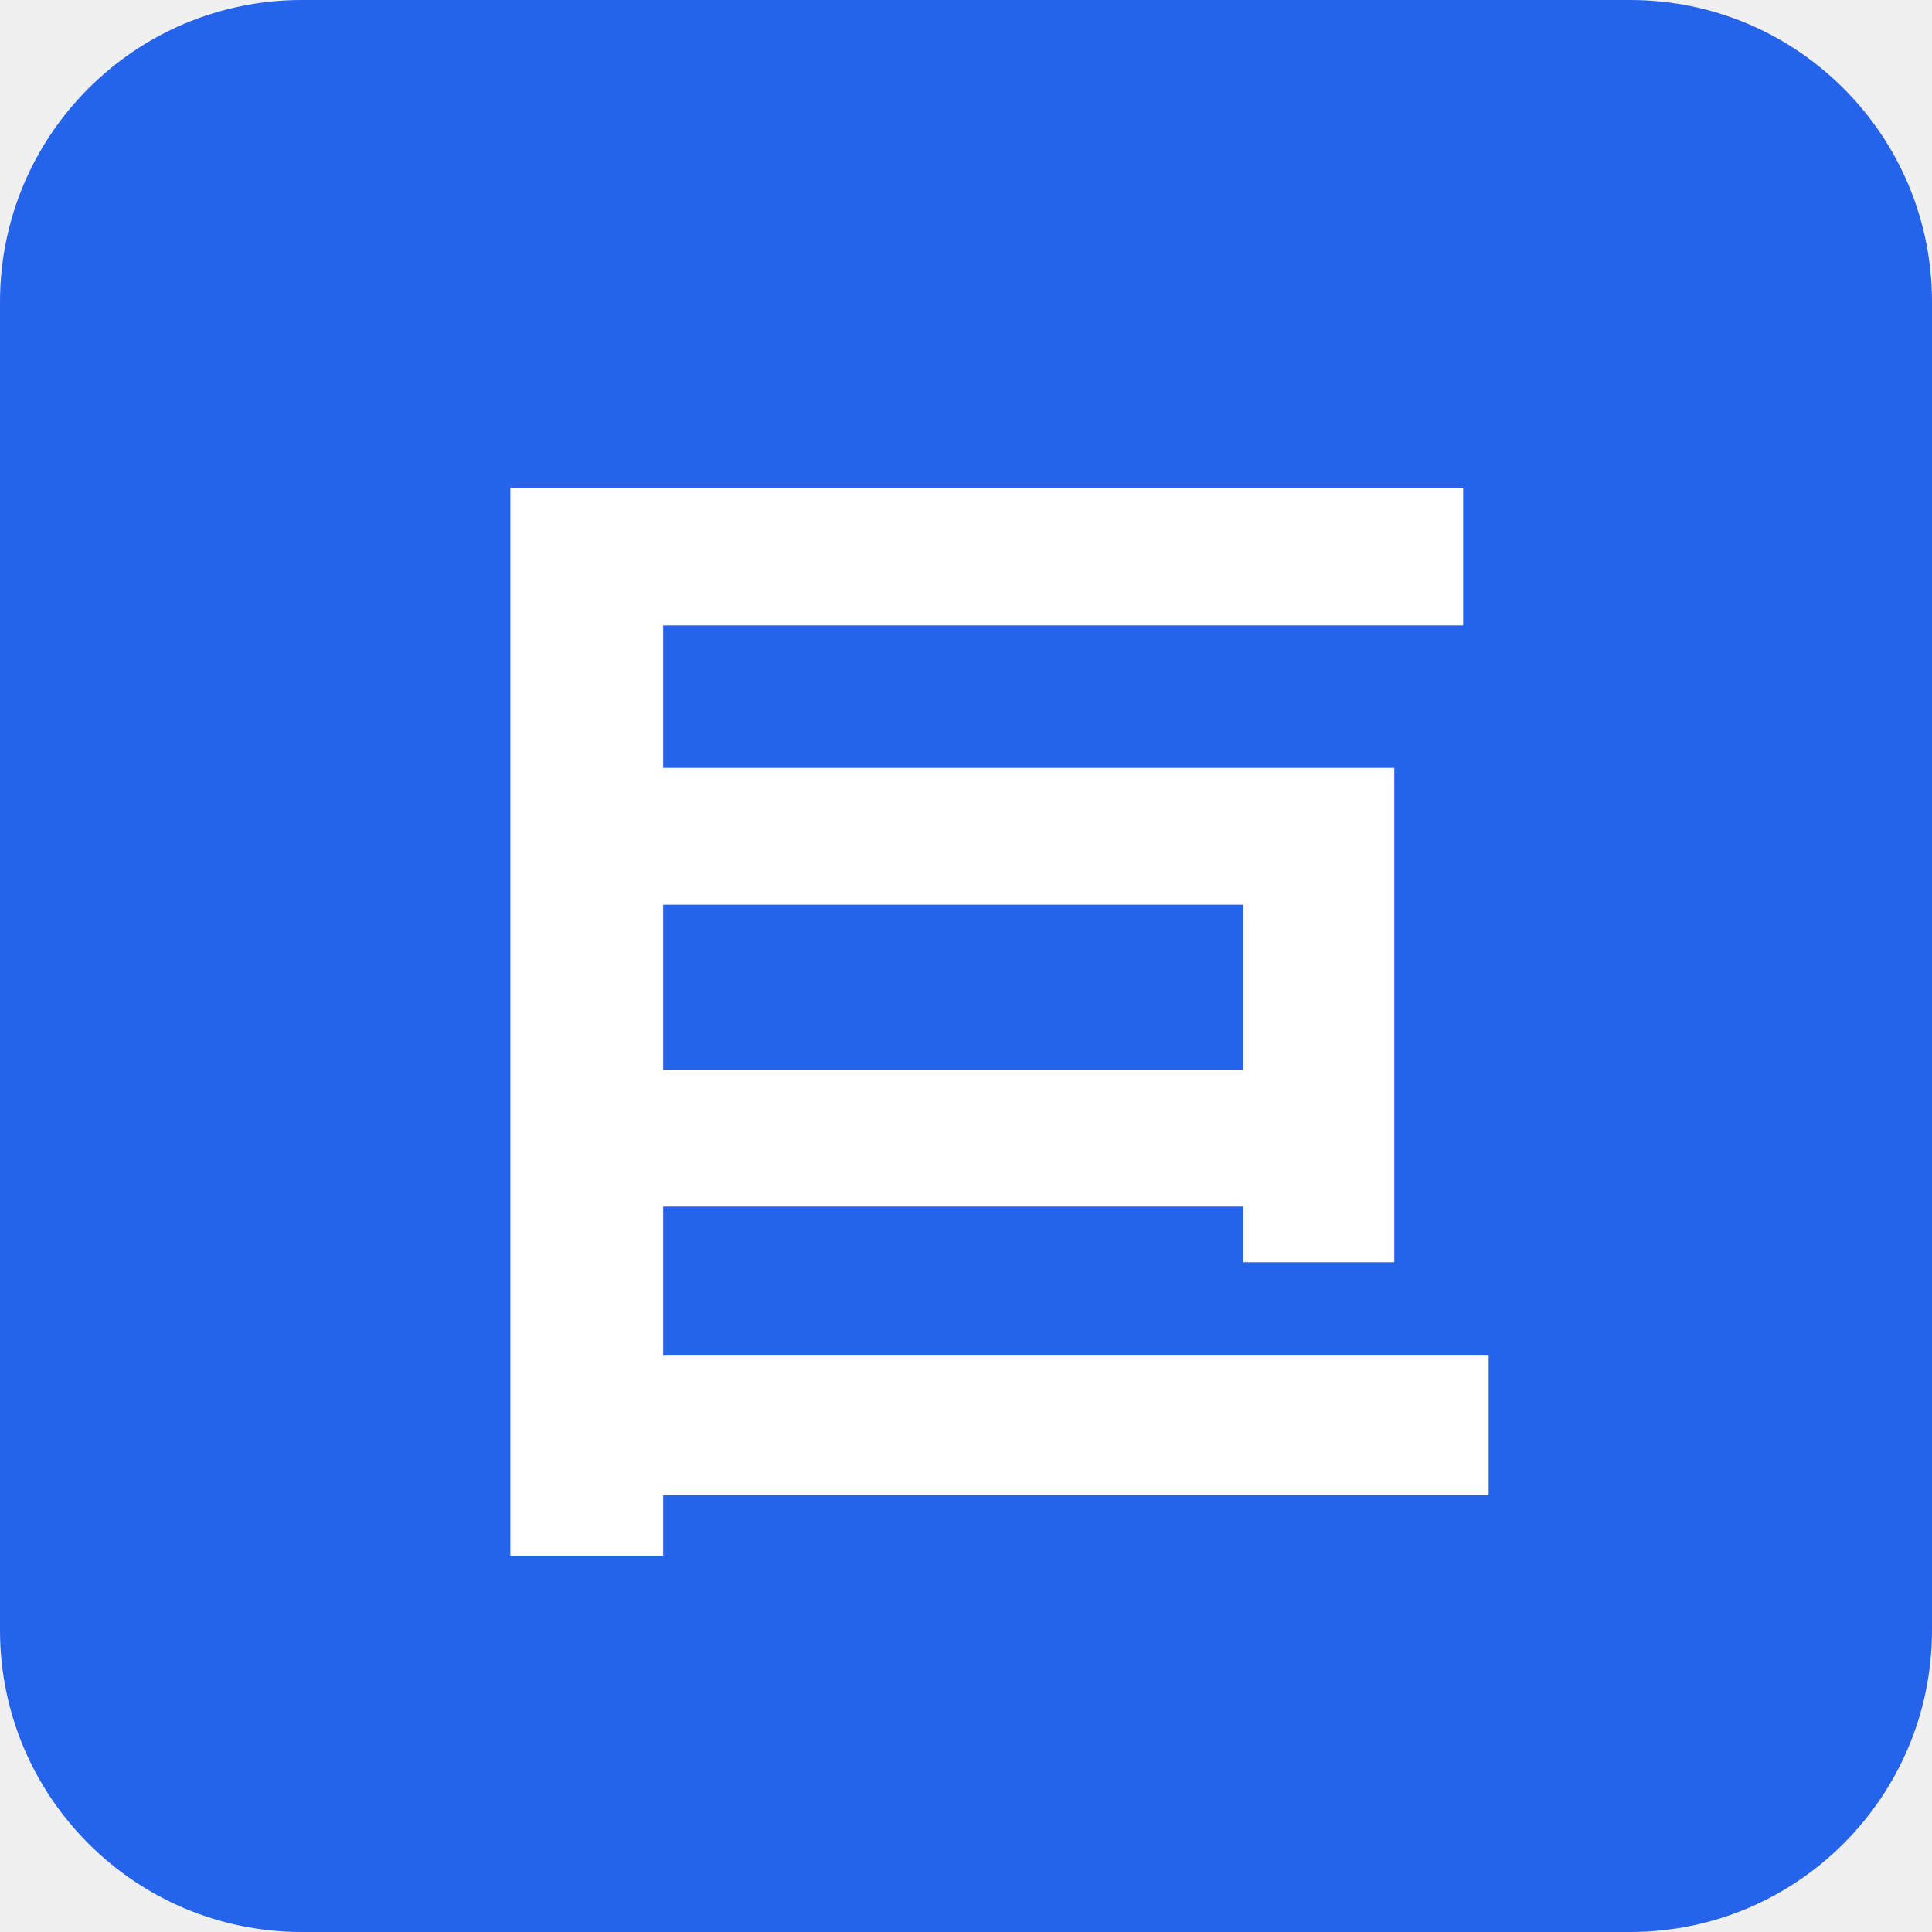
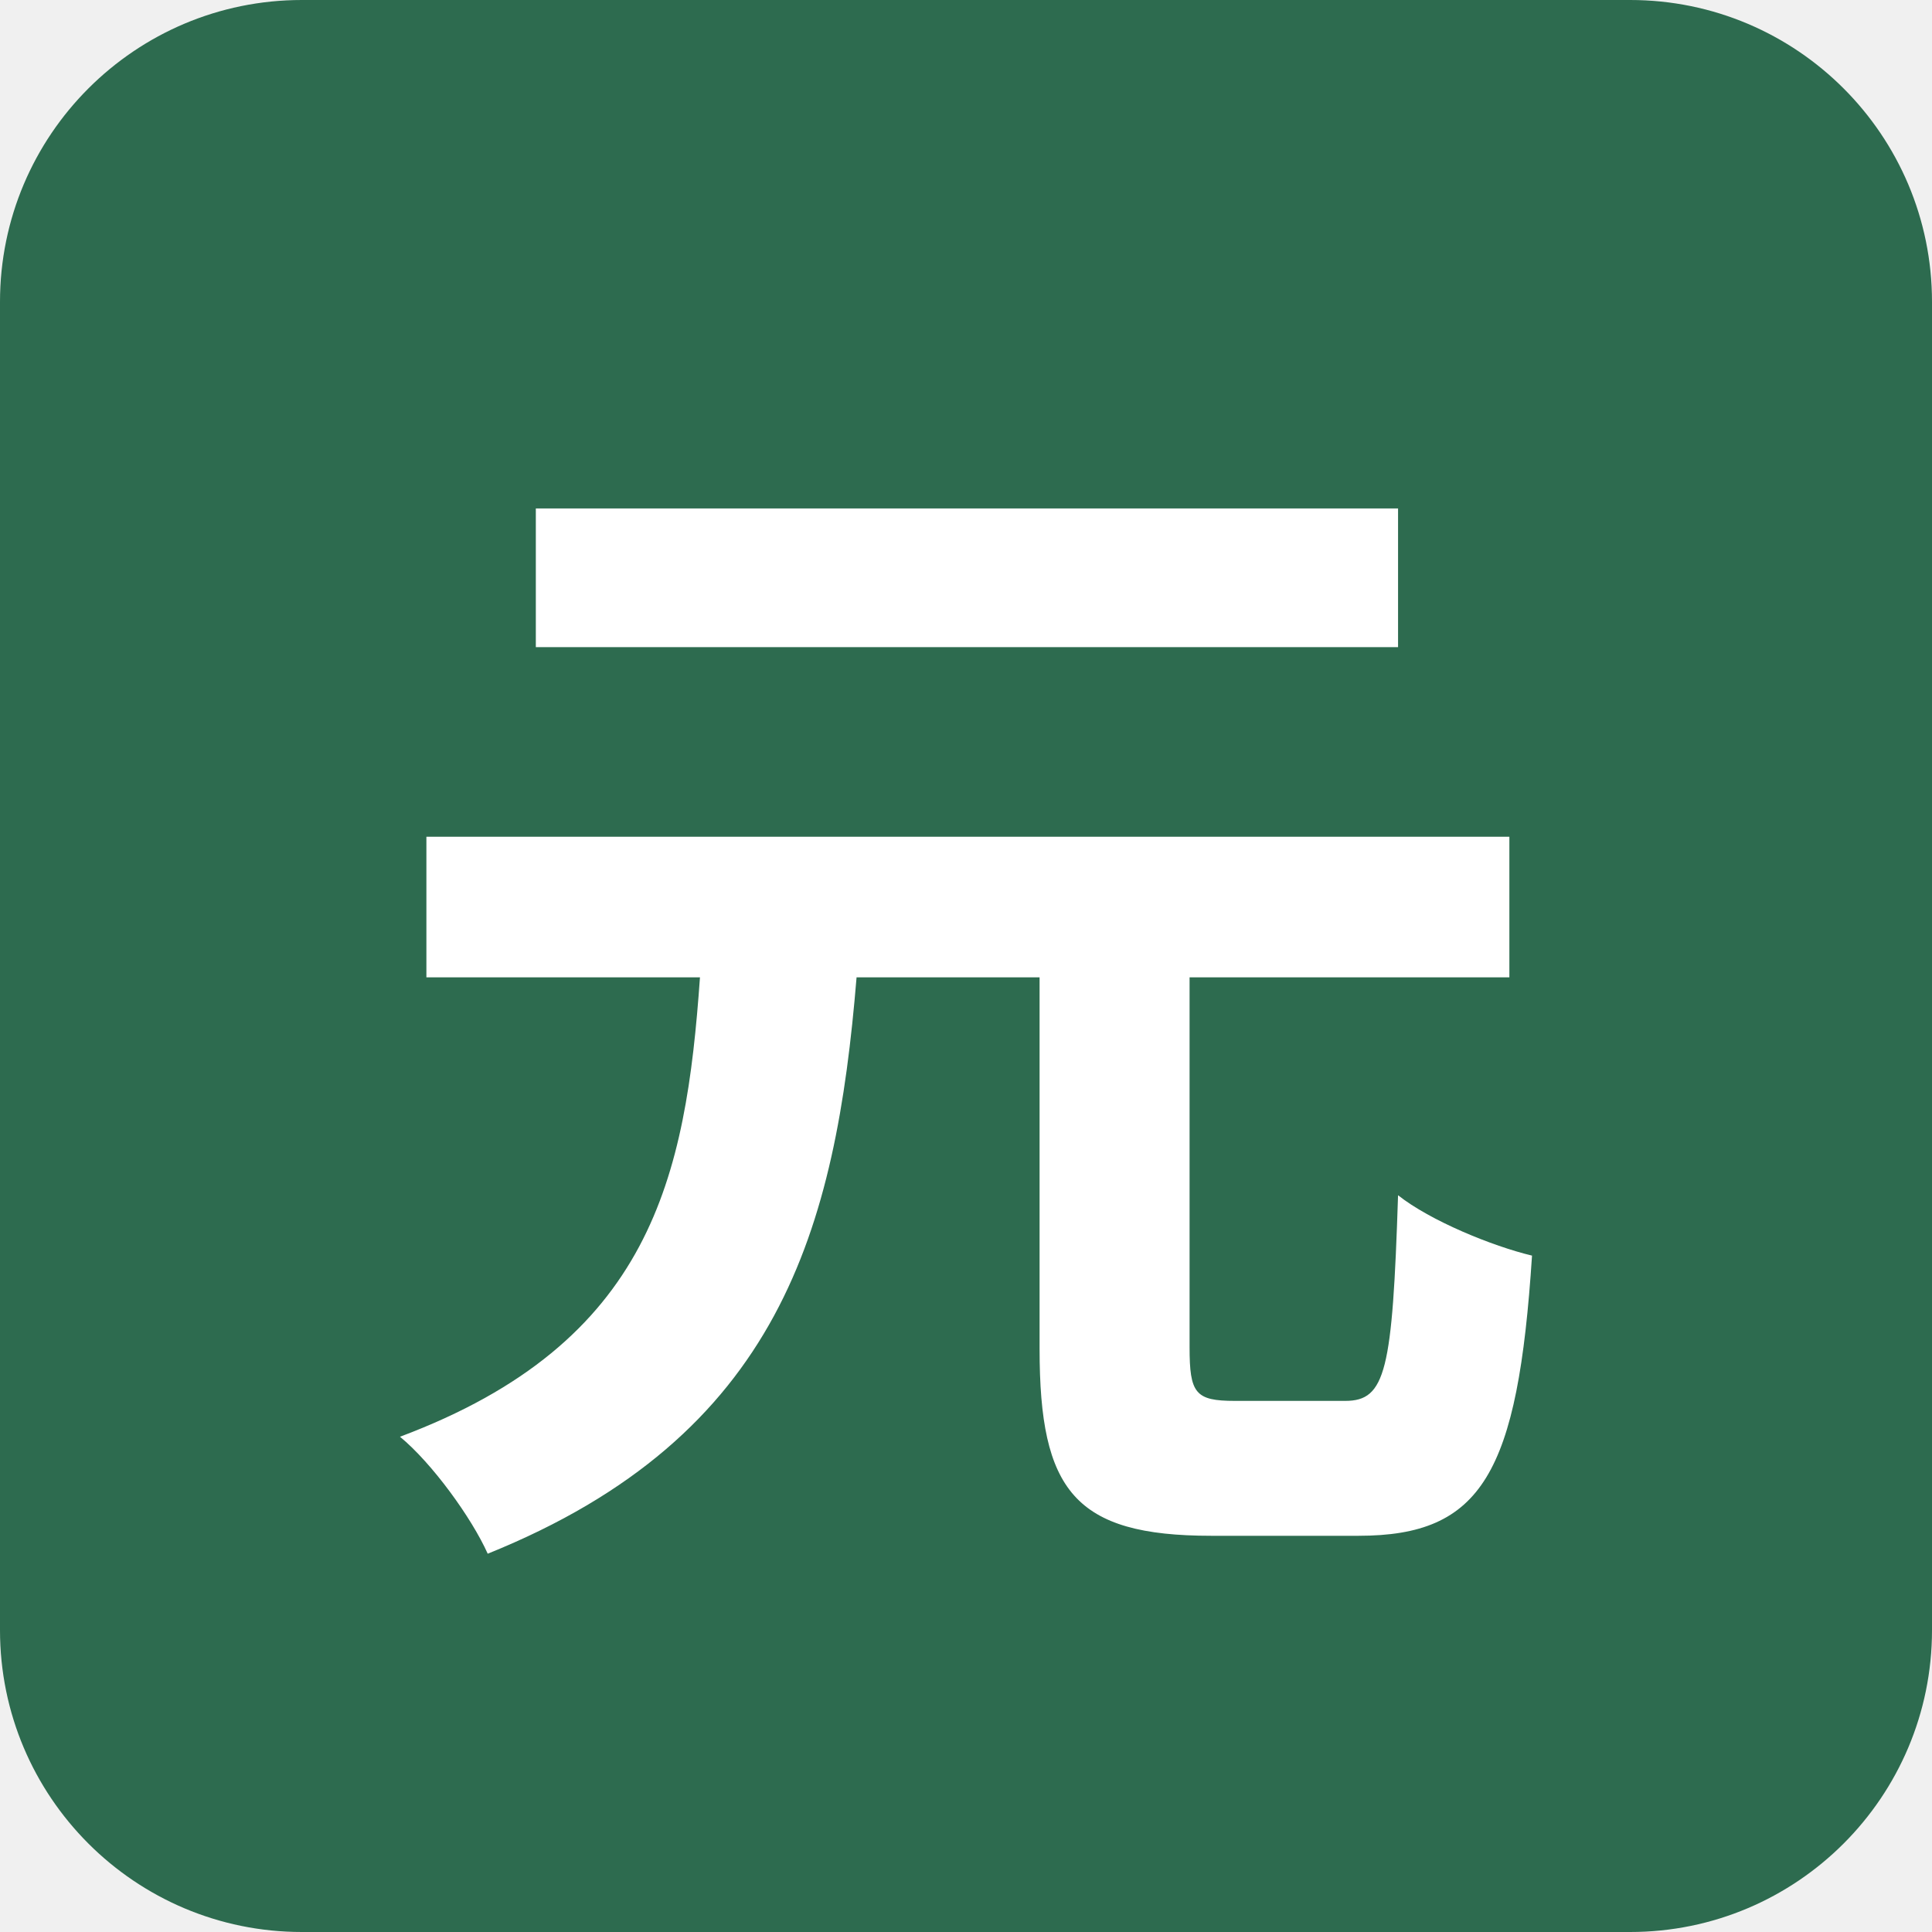
<svg xmlns="http://www.w3.org/2000/svg" viewBox="0 0 32 32">
-   <rect width="32" height="32" rx="5" fill="#2563eb" />
-   <text x="16" y="24" font-family="system-ui,-apple-system,'Segoe UI',sans-serif" font-size="20" font-weight="700" fill="#ffffff" text-anchor="middle">巨</text>
+   <rect width="32" height="32" rx="5" fill="#2d6b4f" />
+   <text x="16" y="24" font-family="'Noto Serif SC',serif" font-size="20" font-weight="700" fill="#ffffff" text-anchor="middle">元</text>
</svg>
